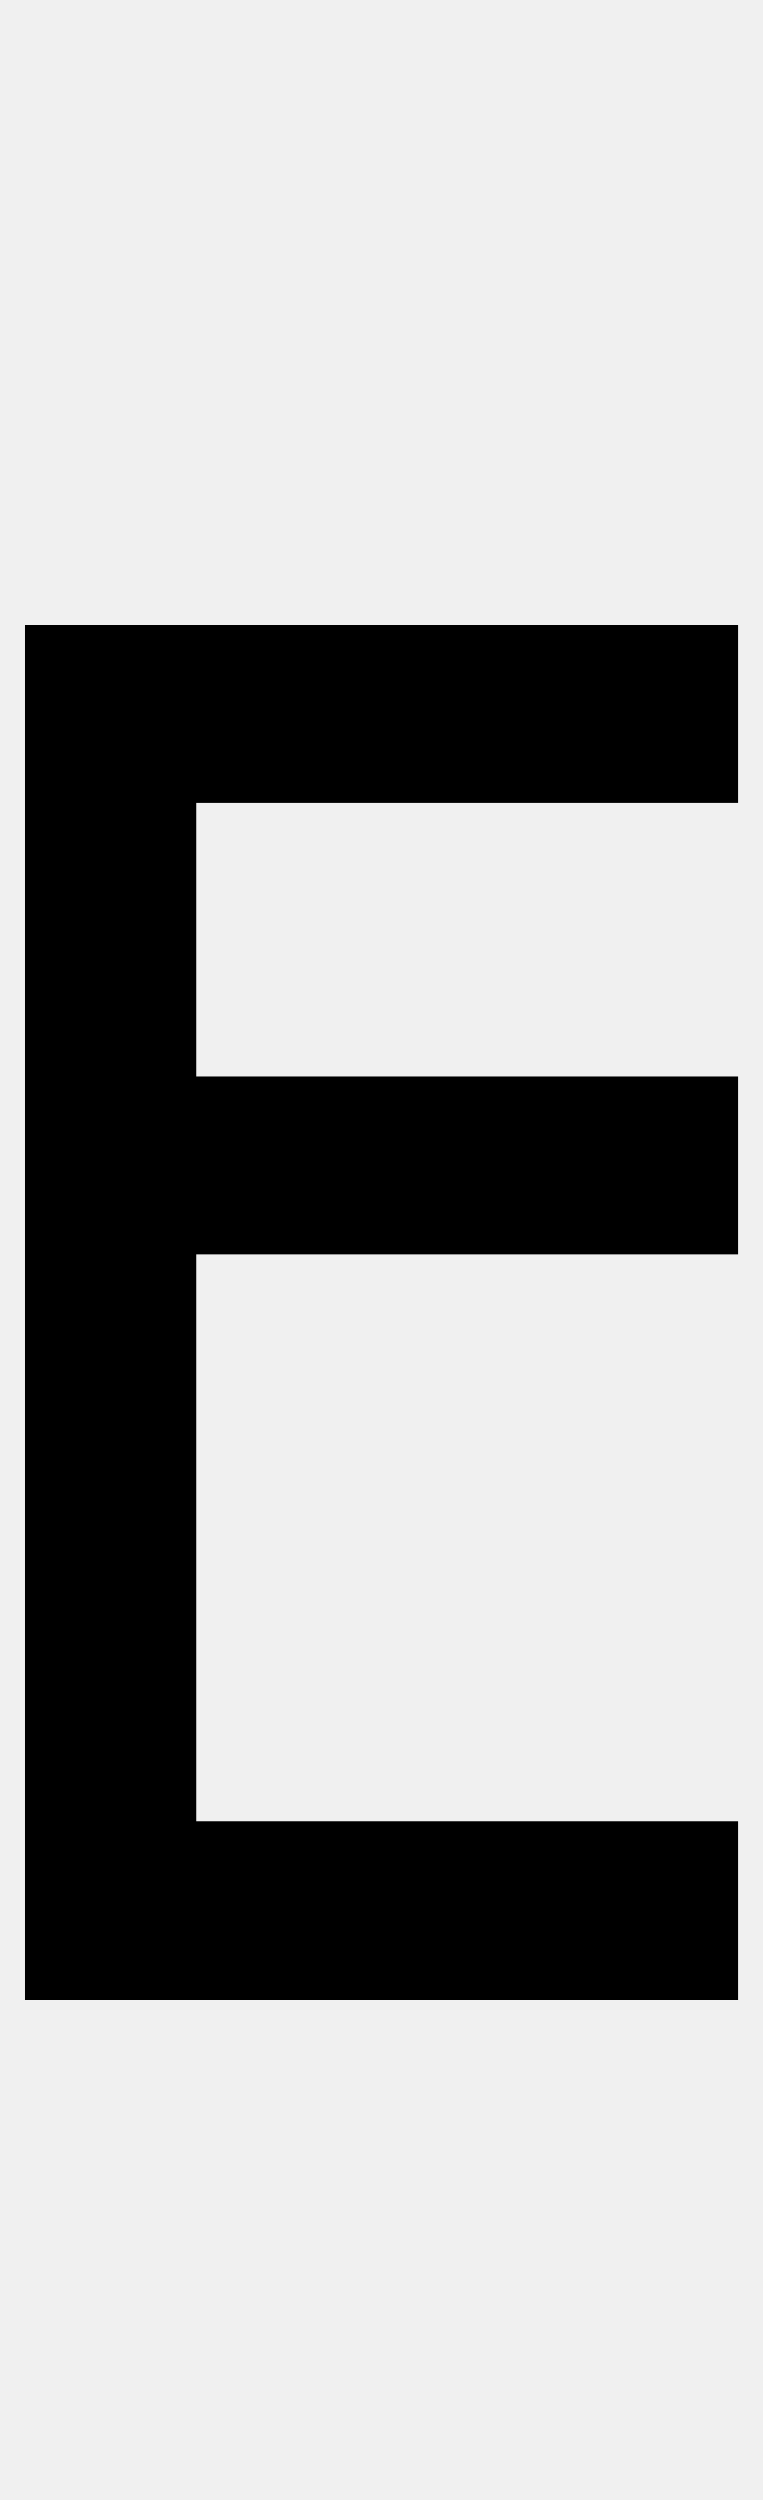
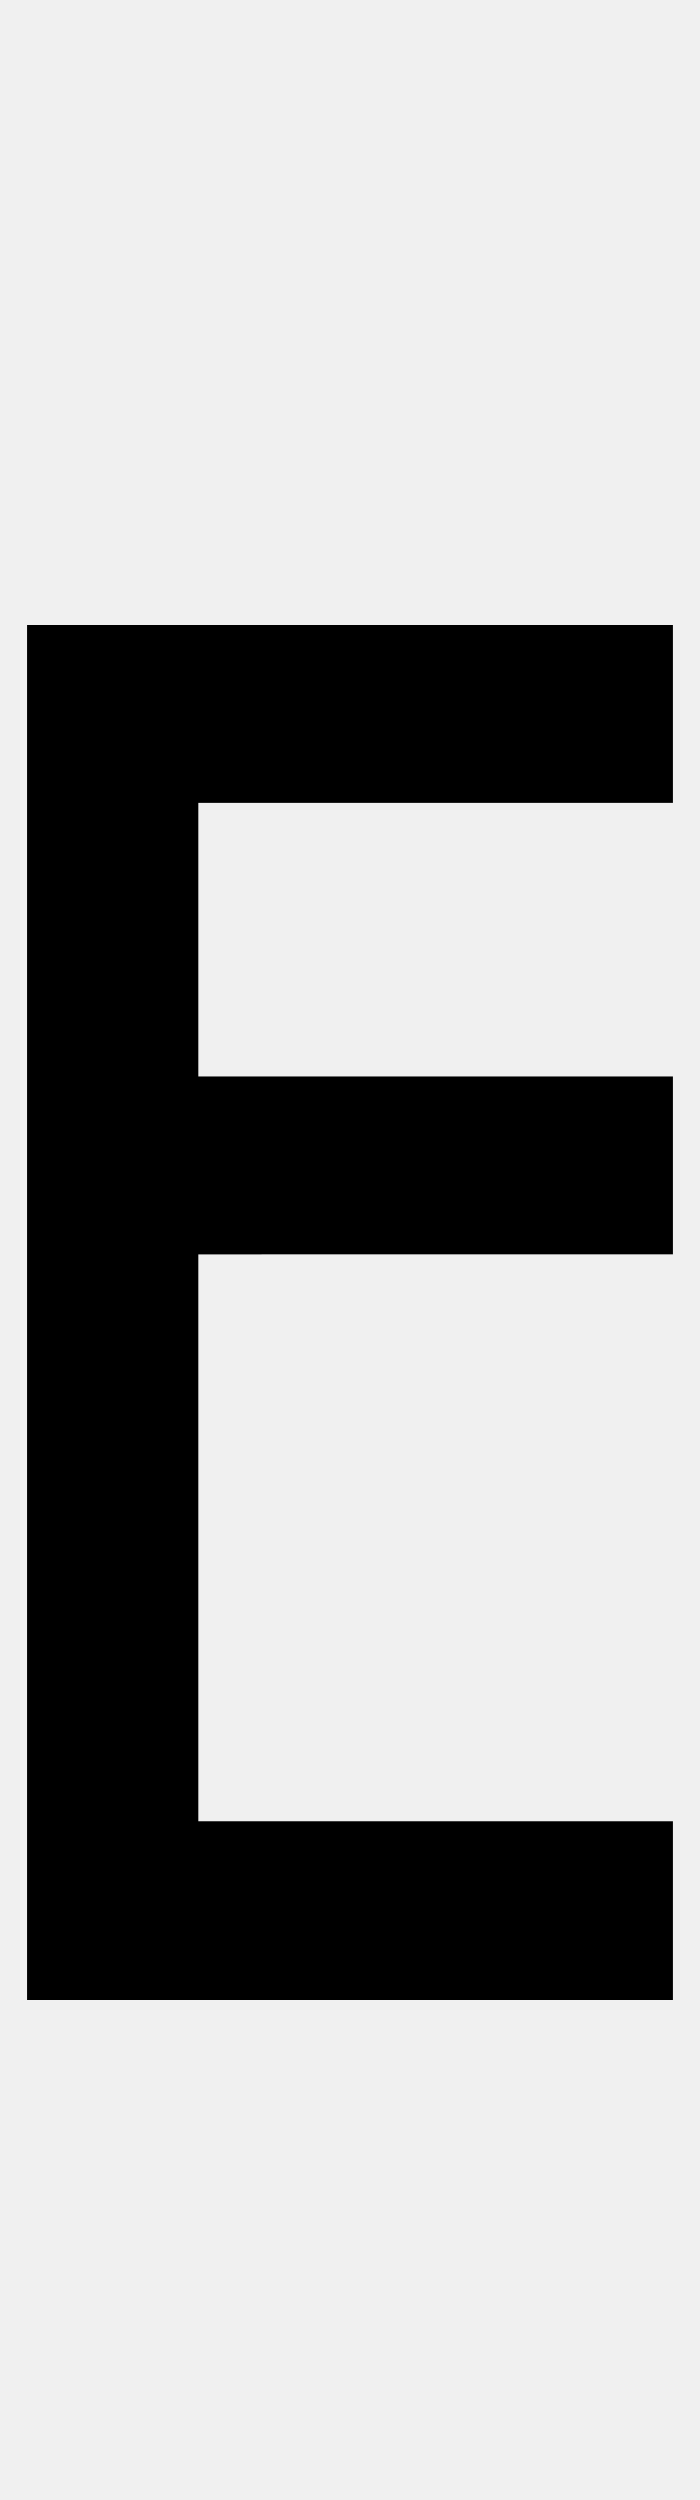
- <svg xmlns="http://www.w3.org/2000/svg" version="1.1" width="30.5" height="100" id="svg4460">
+ <svg xmlns="http://www.w3.org/2000/svg" version="1.1" width="28" height="100" id="svg4460">
  <defs id="defs4462" />
  <g aria-label="C" id="text3215" style="font-size:32px;line-height:1.25" transform="translate(-37.75,-4)">
    <g aria-label="A" id="text5282" transform="matrix(1.629091,0,0,2.829203,-41.00273,-68.77696)">
-       <path d="m 66.464,34.56 v 2.515 h -13.304 v 3.868 h 13.304 v 2.515 h -13.304 v 8.015 h 13.304 V 54 H 48.955 V 34.56 Z" style="font-weight:bold;font-size:12.7px;line-height:1;font-family:'Caviar Dreams';-inkscape-font-specification:'Caviar Dreams Bold';text-align:center;text-anchor:middle;fill:#000000;stroke:#ffffff;stroke-width:0;stroke-linecap:round" id="path460-9" />
+       <path d="m 64.864,34.56 v 2.515 l -11.653,6.7e-5 v 3.868 l 11.653,-6.7e-5 v 2.515 l -11.653,6.7e-5 v 8.015 l 11.653,-6.8e-5 v 2.527 l -15.858,6.8e-5 V 34.56 Z" style="font-weight:bold;font-size:12.7px;line-height:1;font-family:'Caviar Dreams';-inkscape-font-specification:'Caviar Dreams Bold';text-align:center;text-anchor:middle;fill:#000000;stroke:#ffffff;stroke-width:0;stroke-linecap:round" id="path460" />
    </g>
  </g>
</svg>
